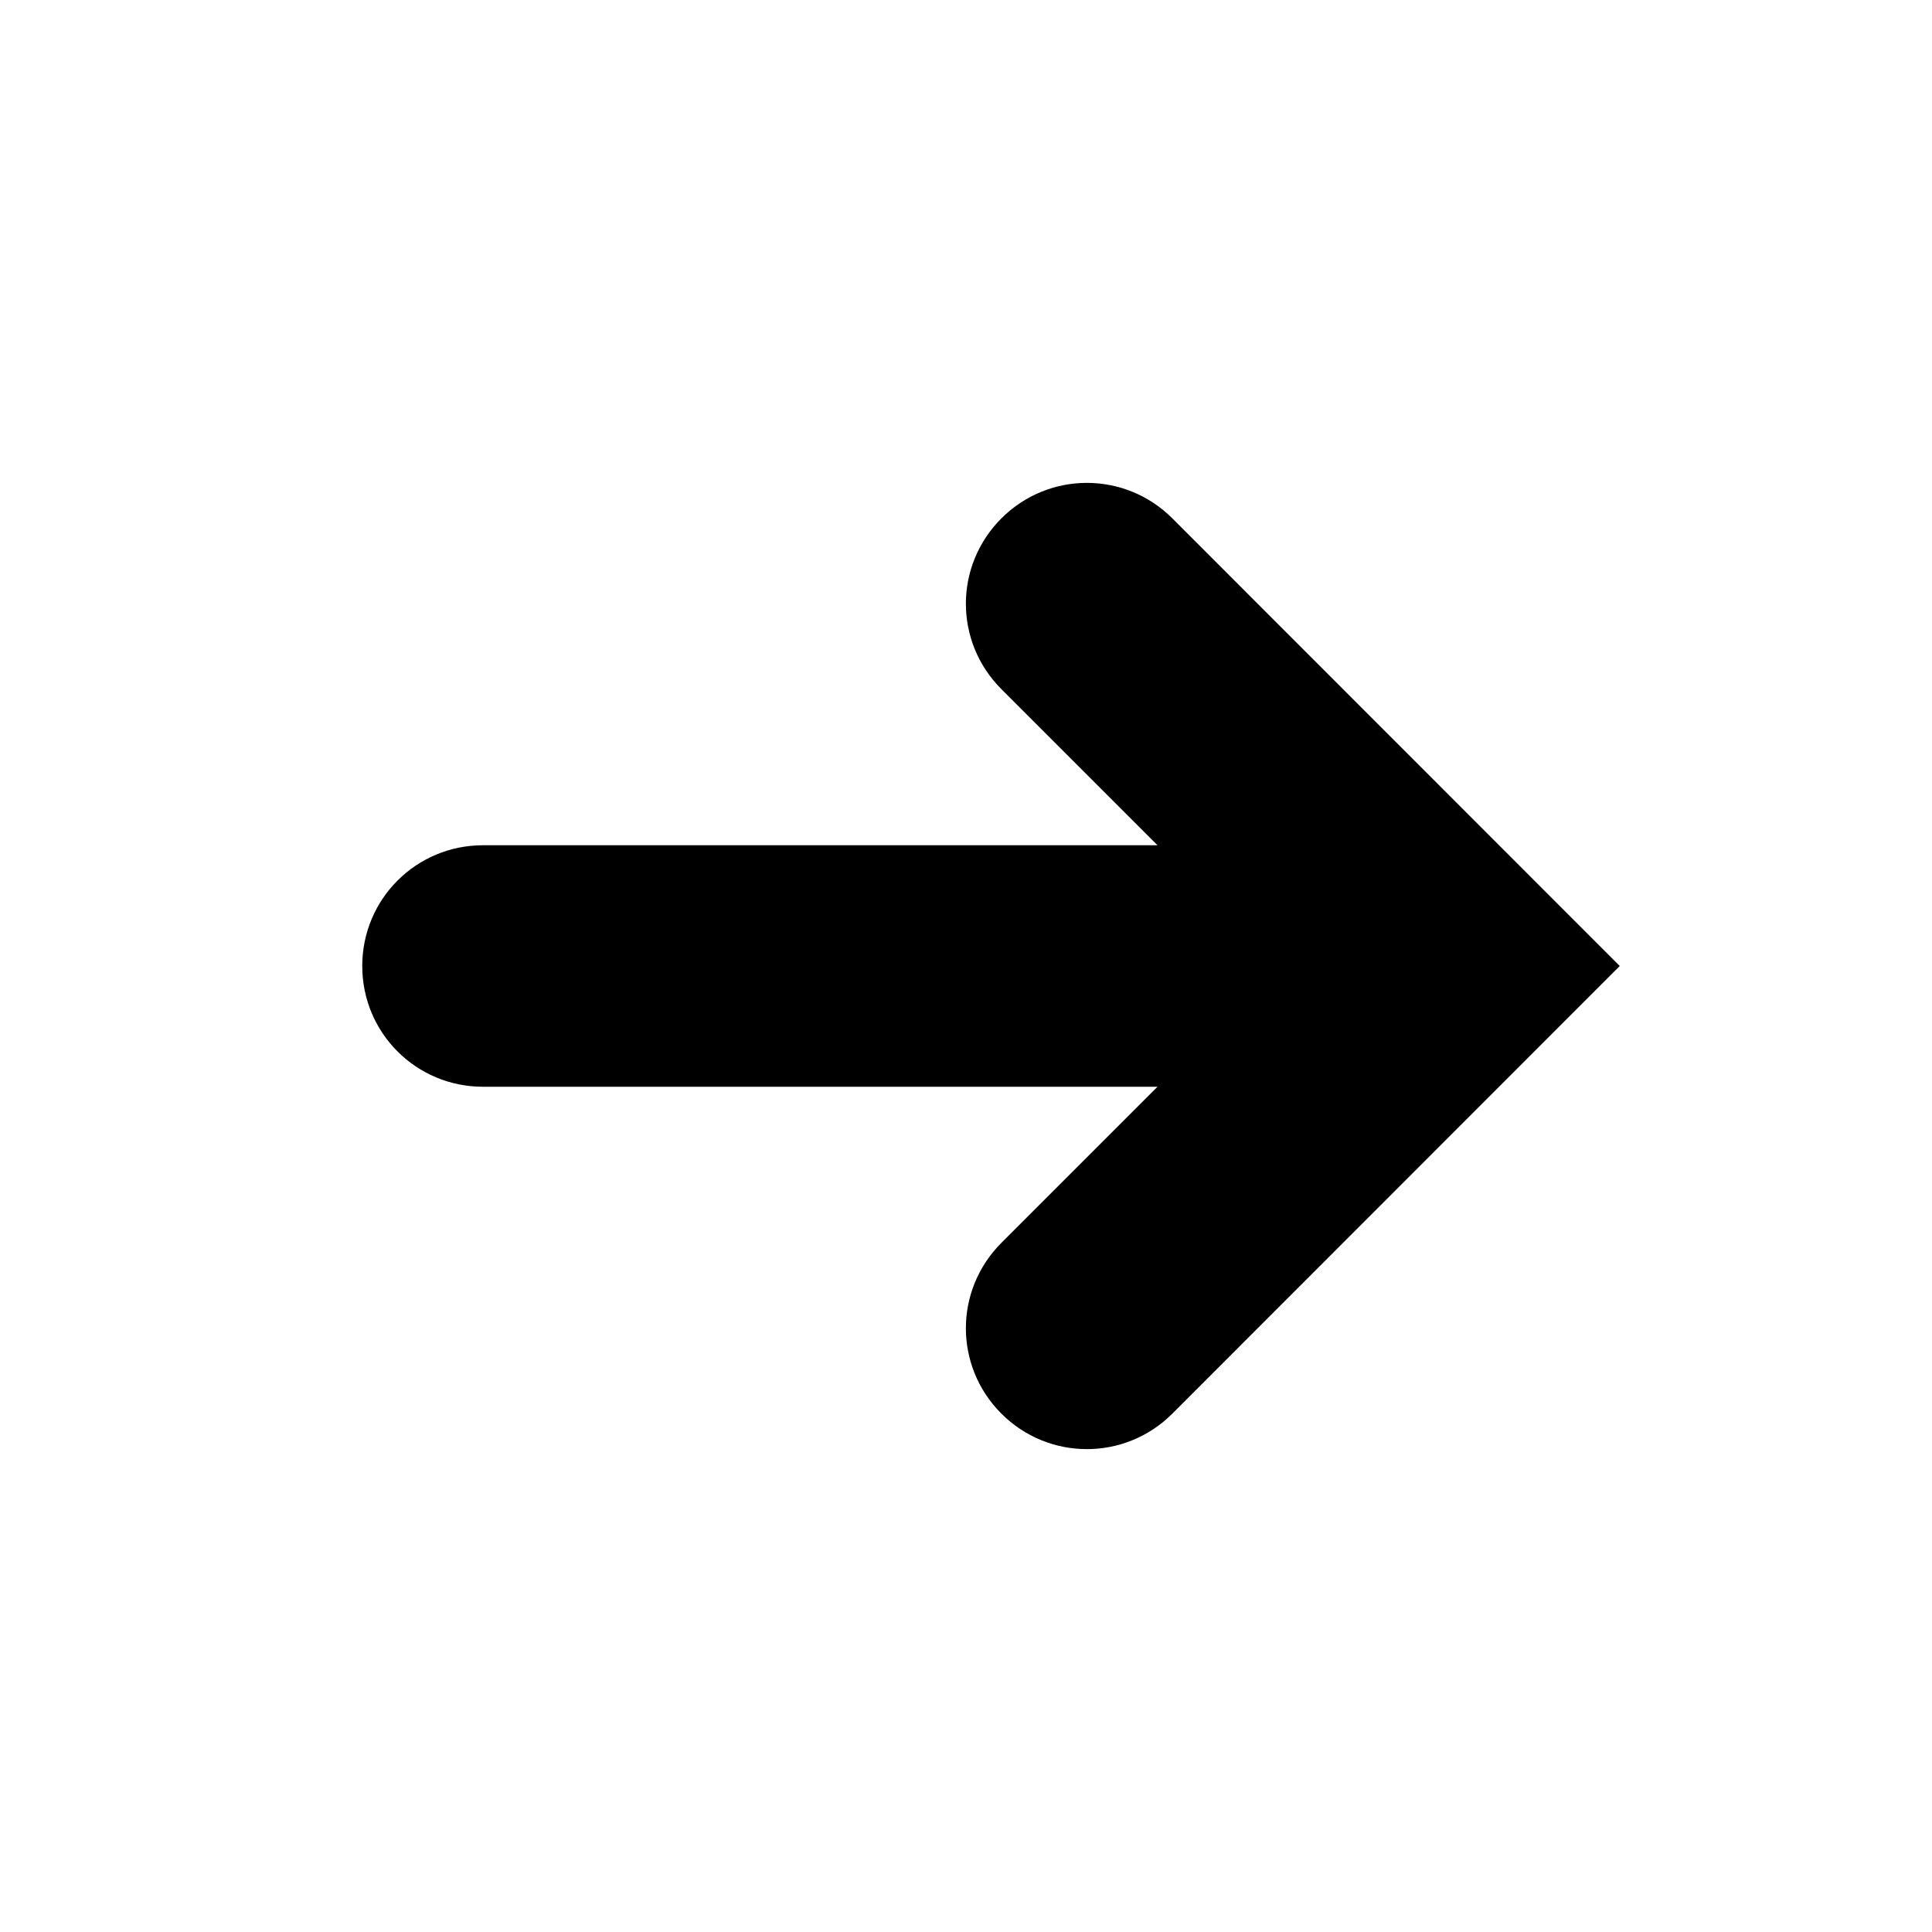
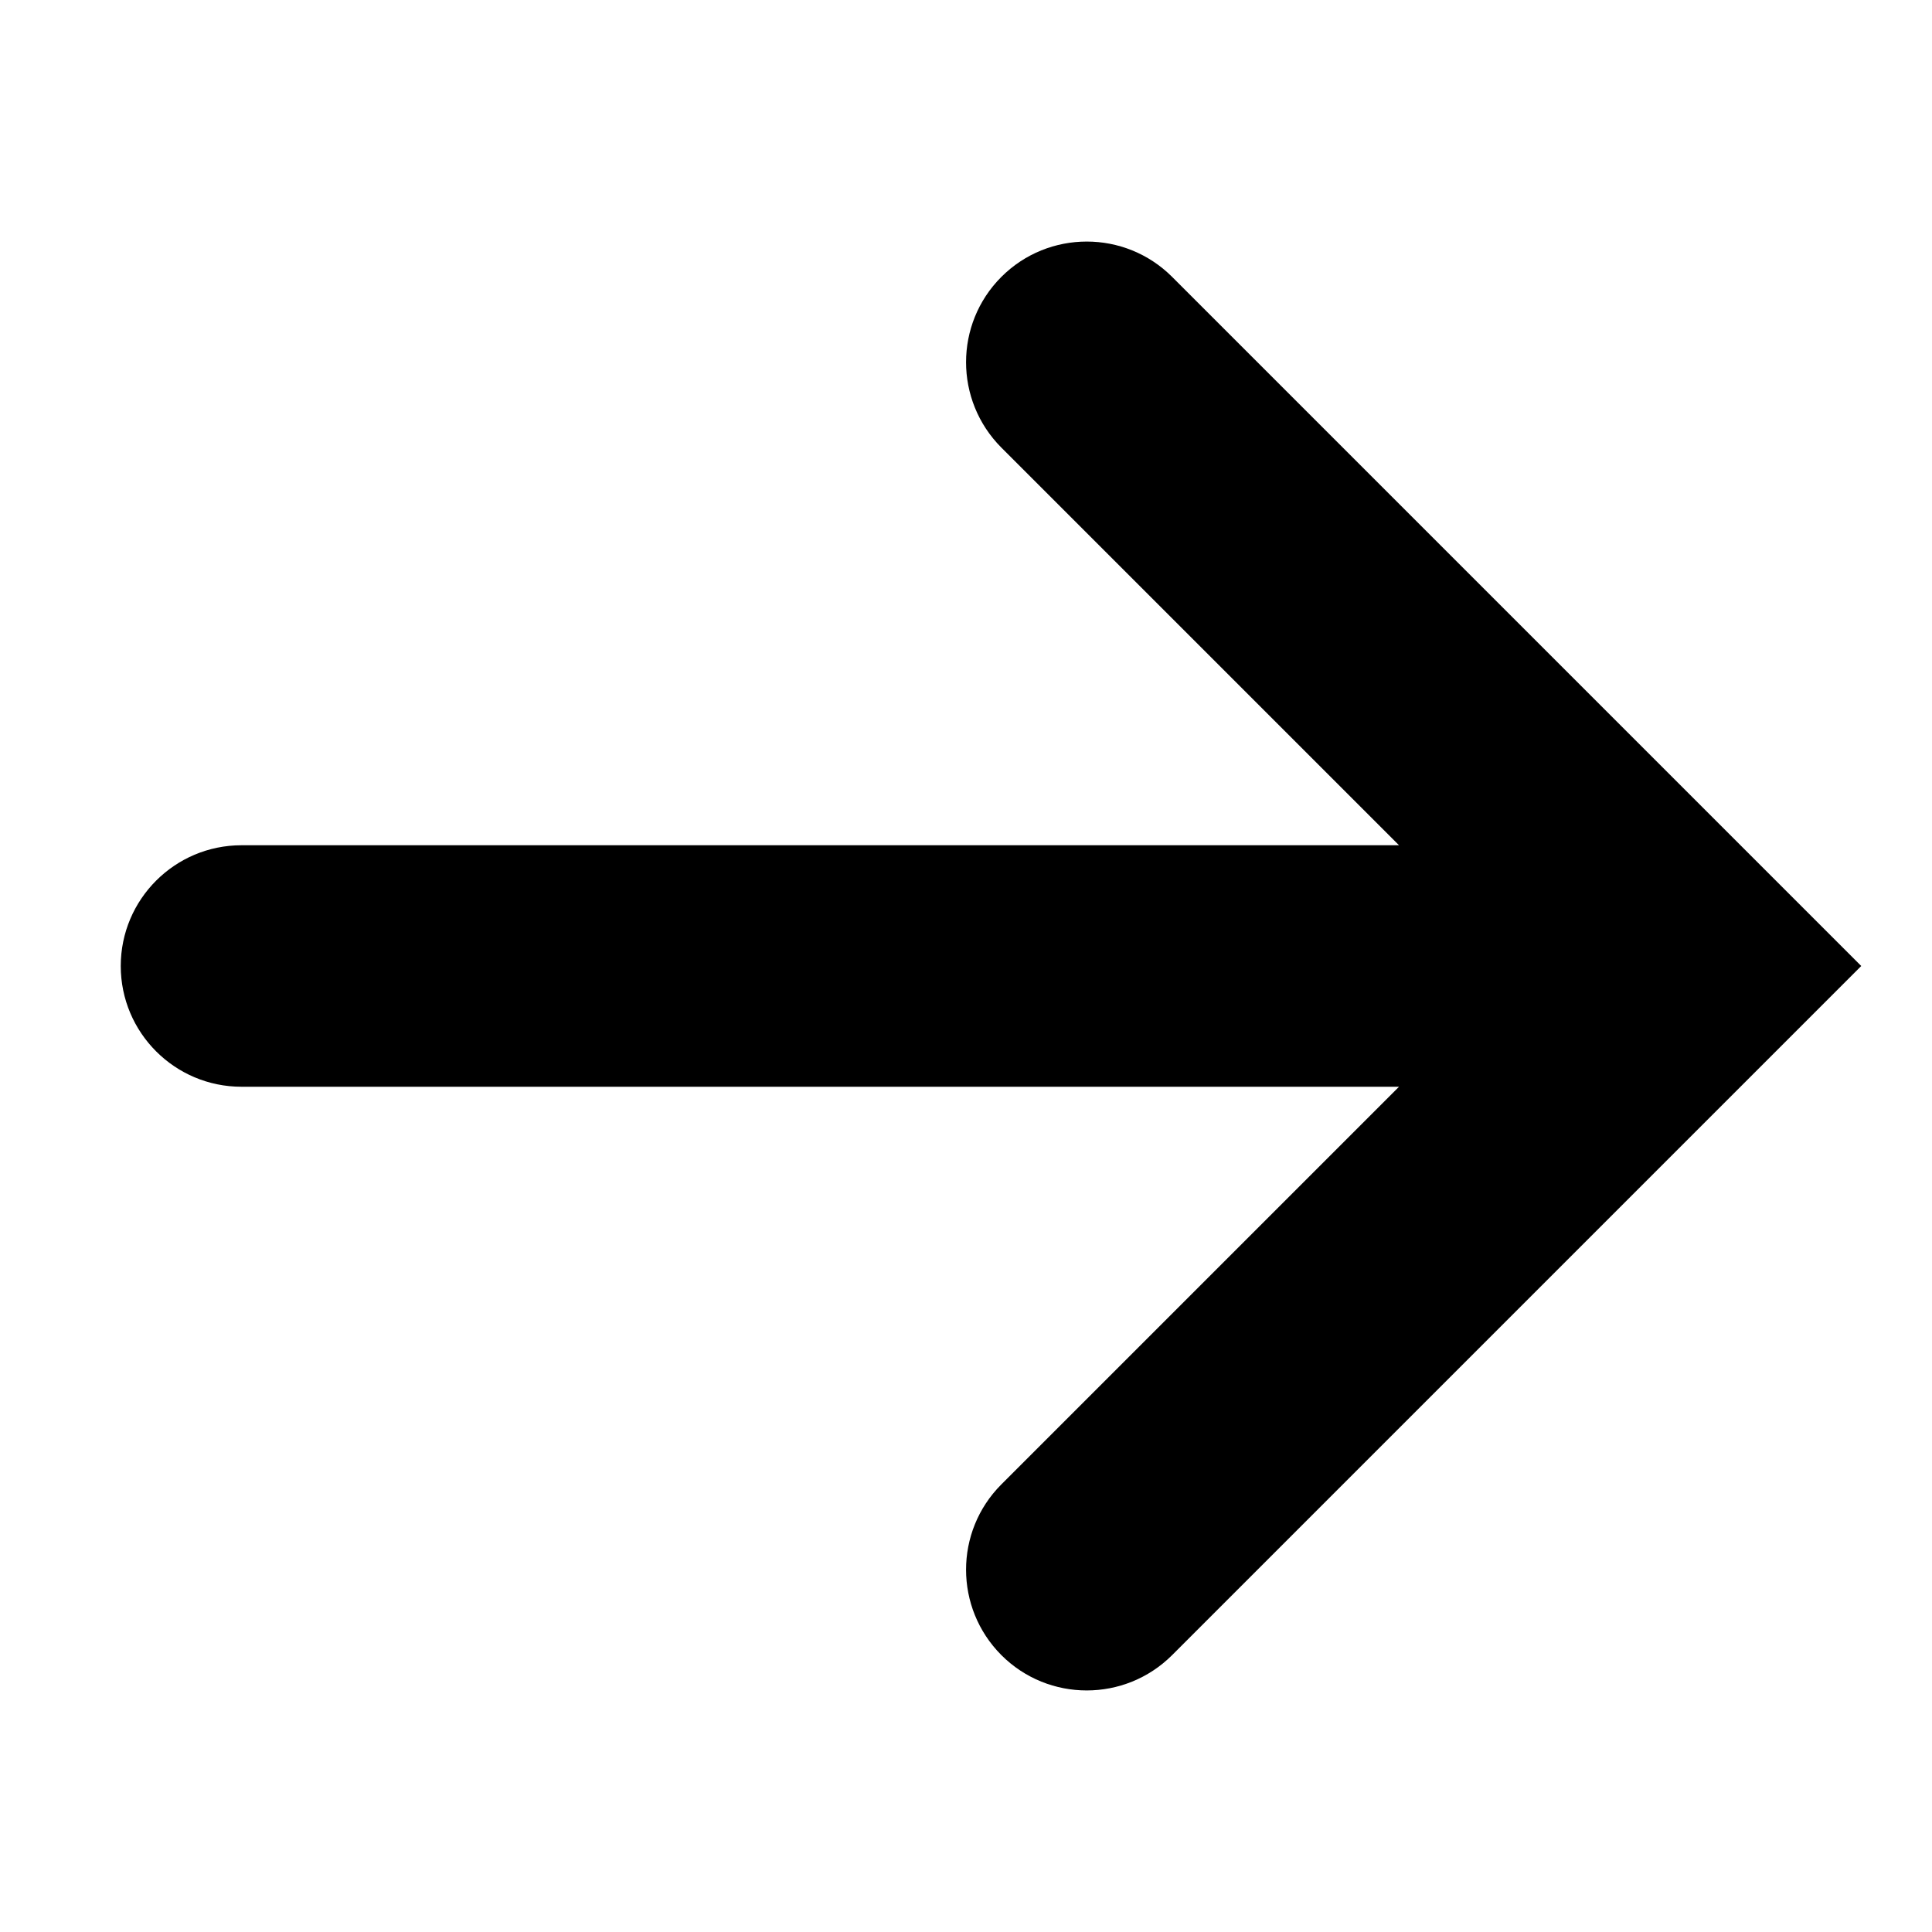
<svg xmlns="http://www.w3.org/2000/svg" width="16" height="16" fill="#000000" viewBox="0 0 16 16">
-   <path d="m4 7c-0.554 0-1 0.446-1 1s0.446 1 1 1h5.586l-1.293 1.293c-0.392 0.392-0.392 1.022 0 1.414s1.024 0.392 1.416 0l3.705-3.707-3.705-3.707c-0.392-0.392-1.024-0.392-1.416 0-0.392 0.392-0.392 1.022 0 1.414l1.293 1.293z" />
+   <path d="m9.707 2.293 5.707 5.707-5.707 5.707c-0.391 0.39-1.024 0.39-1.414 0-0.39-0.391-0.39-1.024 0-1.414l3.293-3.293h-9.586c-0.552 0-1-0.448-1-1s0.448-1 1-1h9.586l-3.293-3.293c-0.39-0.391-0.39-1.024 0-1.414 0.39-0.39 1.024-0.39 1.414 0z" />
</svg>
